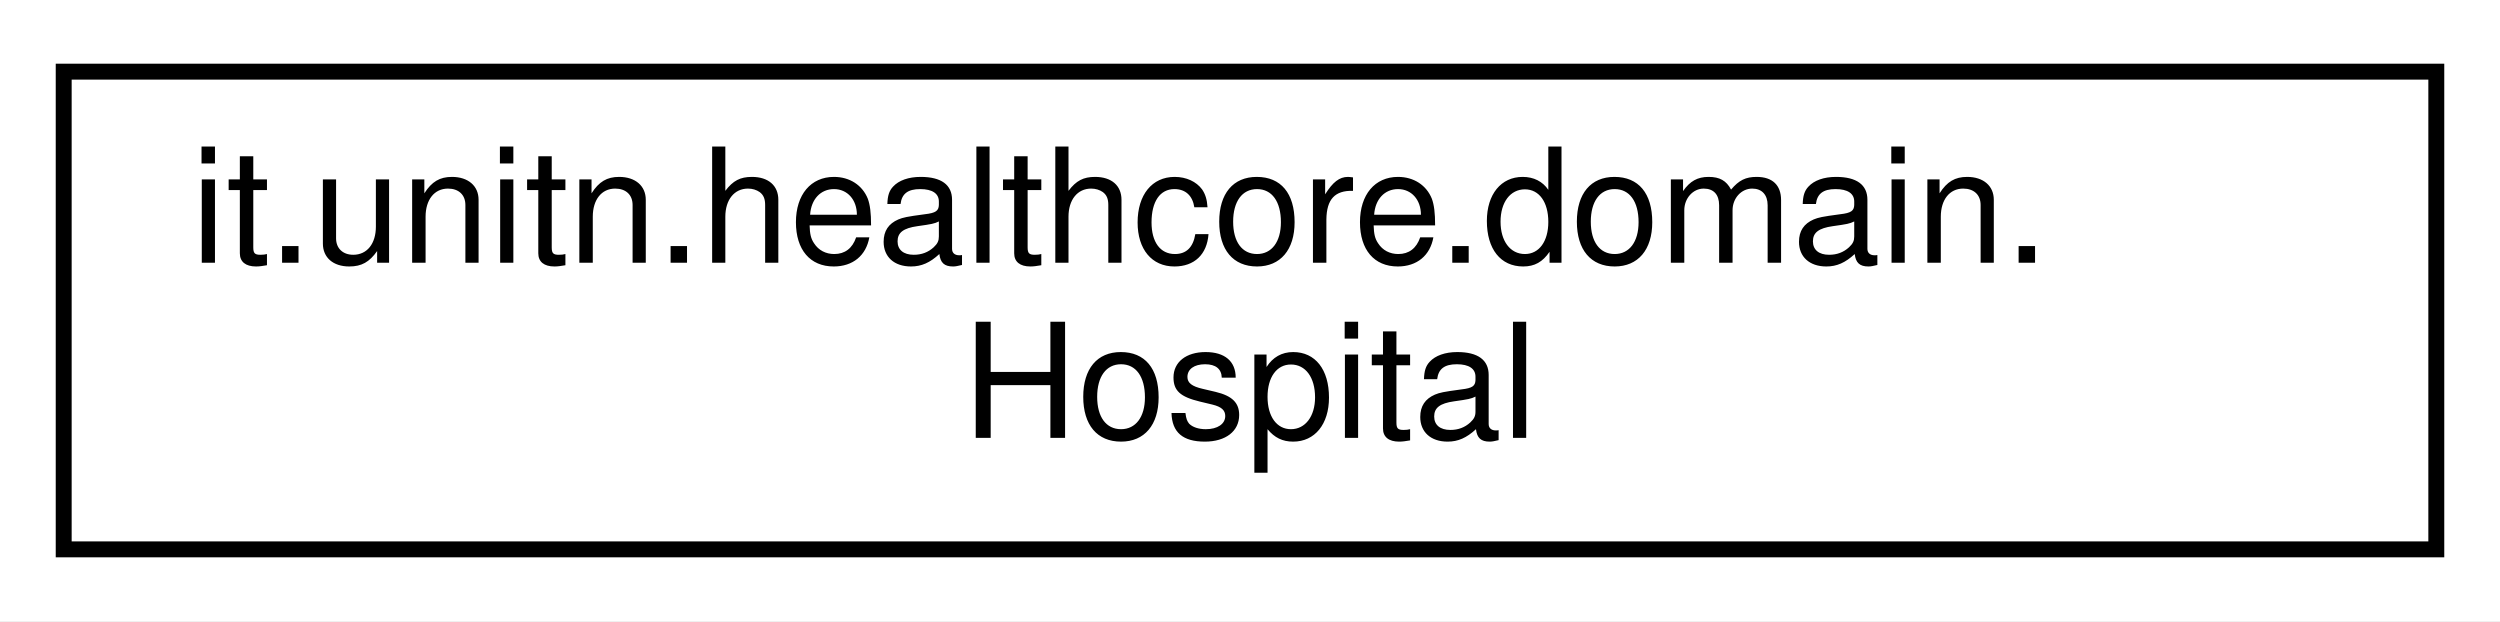
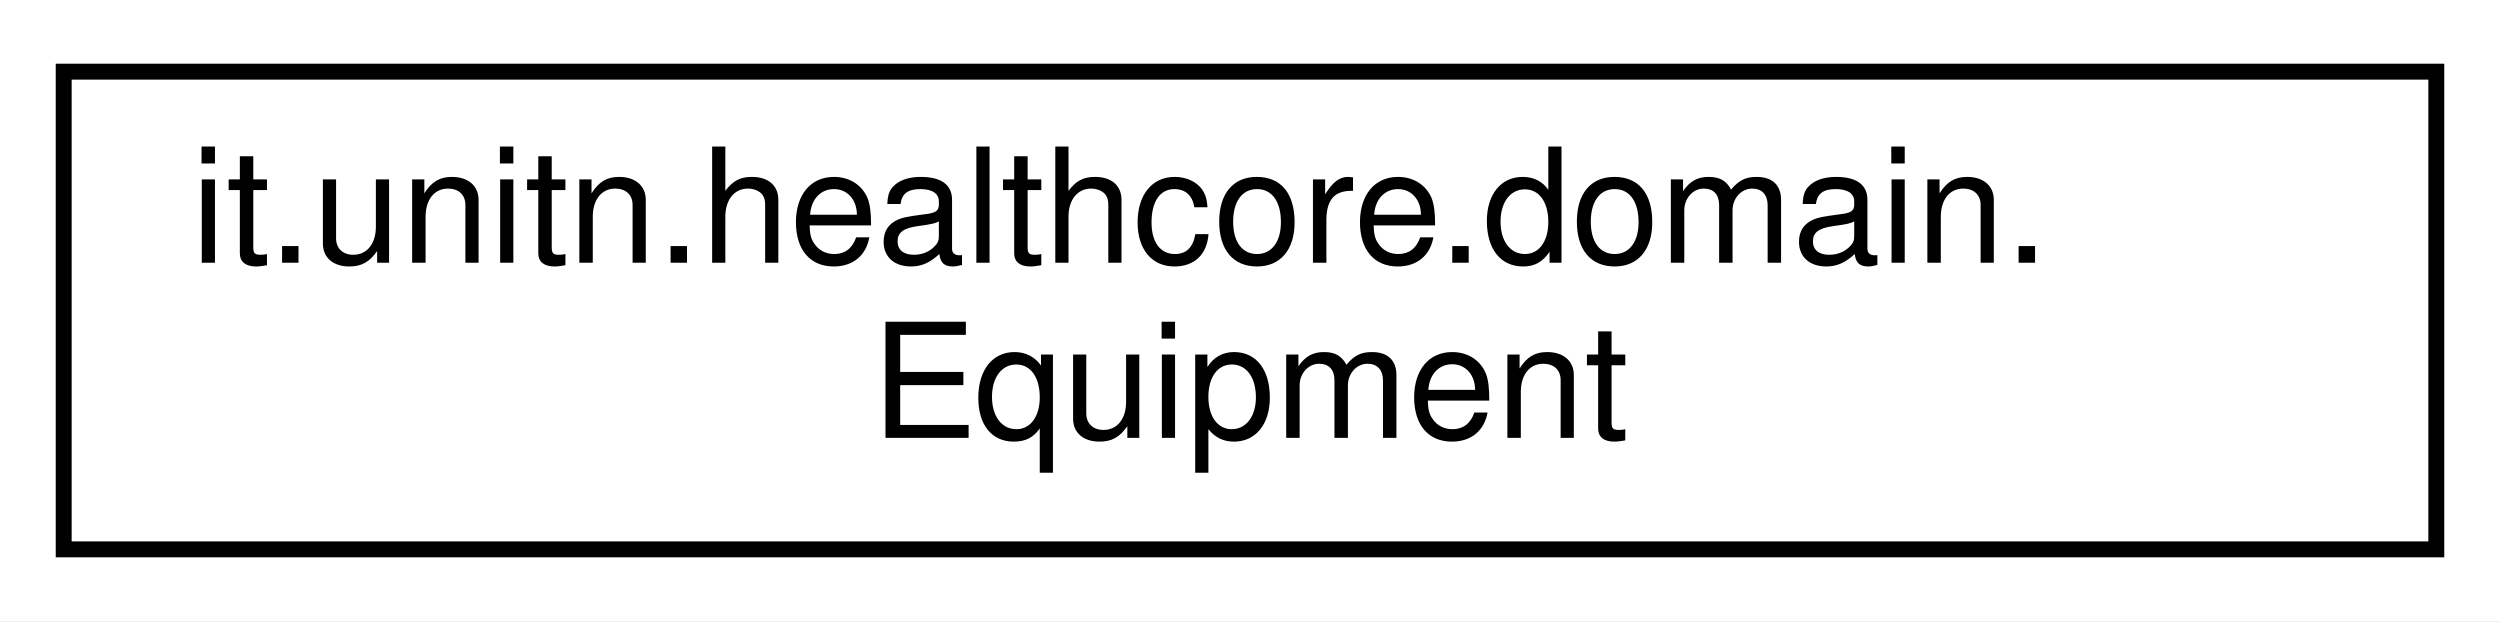
<svg xmlns="http://www.w3.org/2000/svg" xmlns:xlink="http://www.w3.org/1999/xlink" width="157pt" height="39pt" viewBox="0.00 0.00 157.00 39.00">
  <g id="graph0" class="graph" transform="scale(1 1) rotate(0) translate(4 35)">
    <polygon fill="white" stroke="transparent" points="-4,4 -4,-35 153,-35 153,4 -4,4" />
    <g id="node1" class="node">
      <g id="a_node1">
-         <a xlink:href="classit_1_1unitn_1_1healthcore_1_1domain_1_1Hospital.html" target="_top" xlink:title=" ">
+         <a xlink:href="classit_1_1unitn_1_1healthcore_1_1domain_1_1Equipment.html" target="_top" xlink:title=" ">
          <polygon fill="white" stroke="black" points="0,-0.5 0,-30.5 149,-30.5 149,-0.5 0,-0.5" />
          <text text-anchor="start" x="8" y="-18.5" font-family="Helvetica,sans-Serif" font-size="10.00">it.unitn.healthcore.domain.</text>
-           <text text-anchor="middle" x="74.5" y="-7.5" font-family="Helvetica,sans-Serif" font-size="10.00">Hospital</text>
+           <text text-anchor="middle" x="74.5" y="-7.5" font-family="Helvetica,sans-Serif" font-size="10.00">Equipment</text>
        </a>
      </g>
    </g>
  </g>
</svg>
